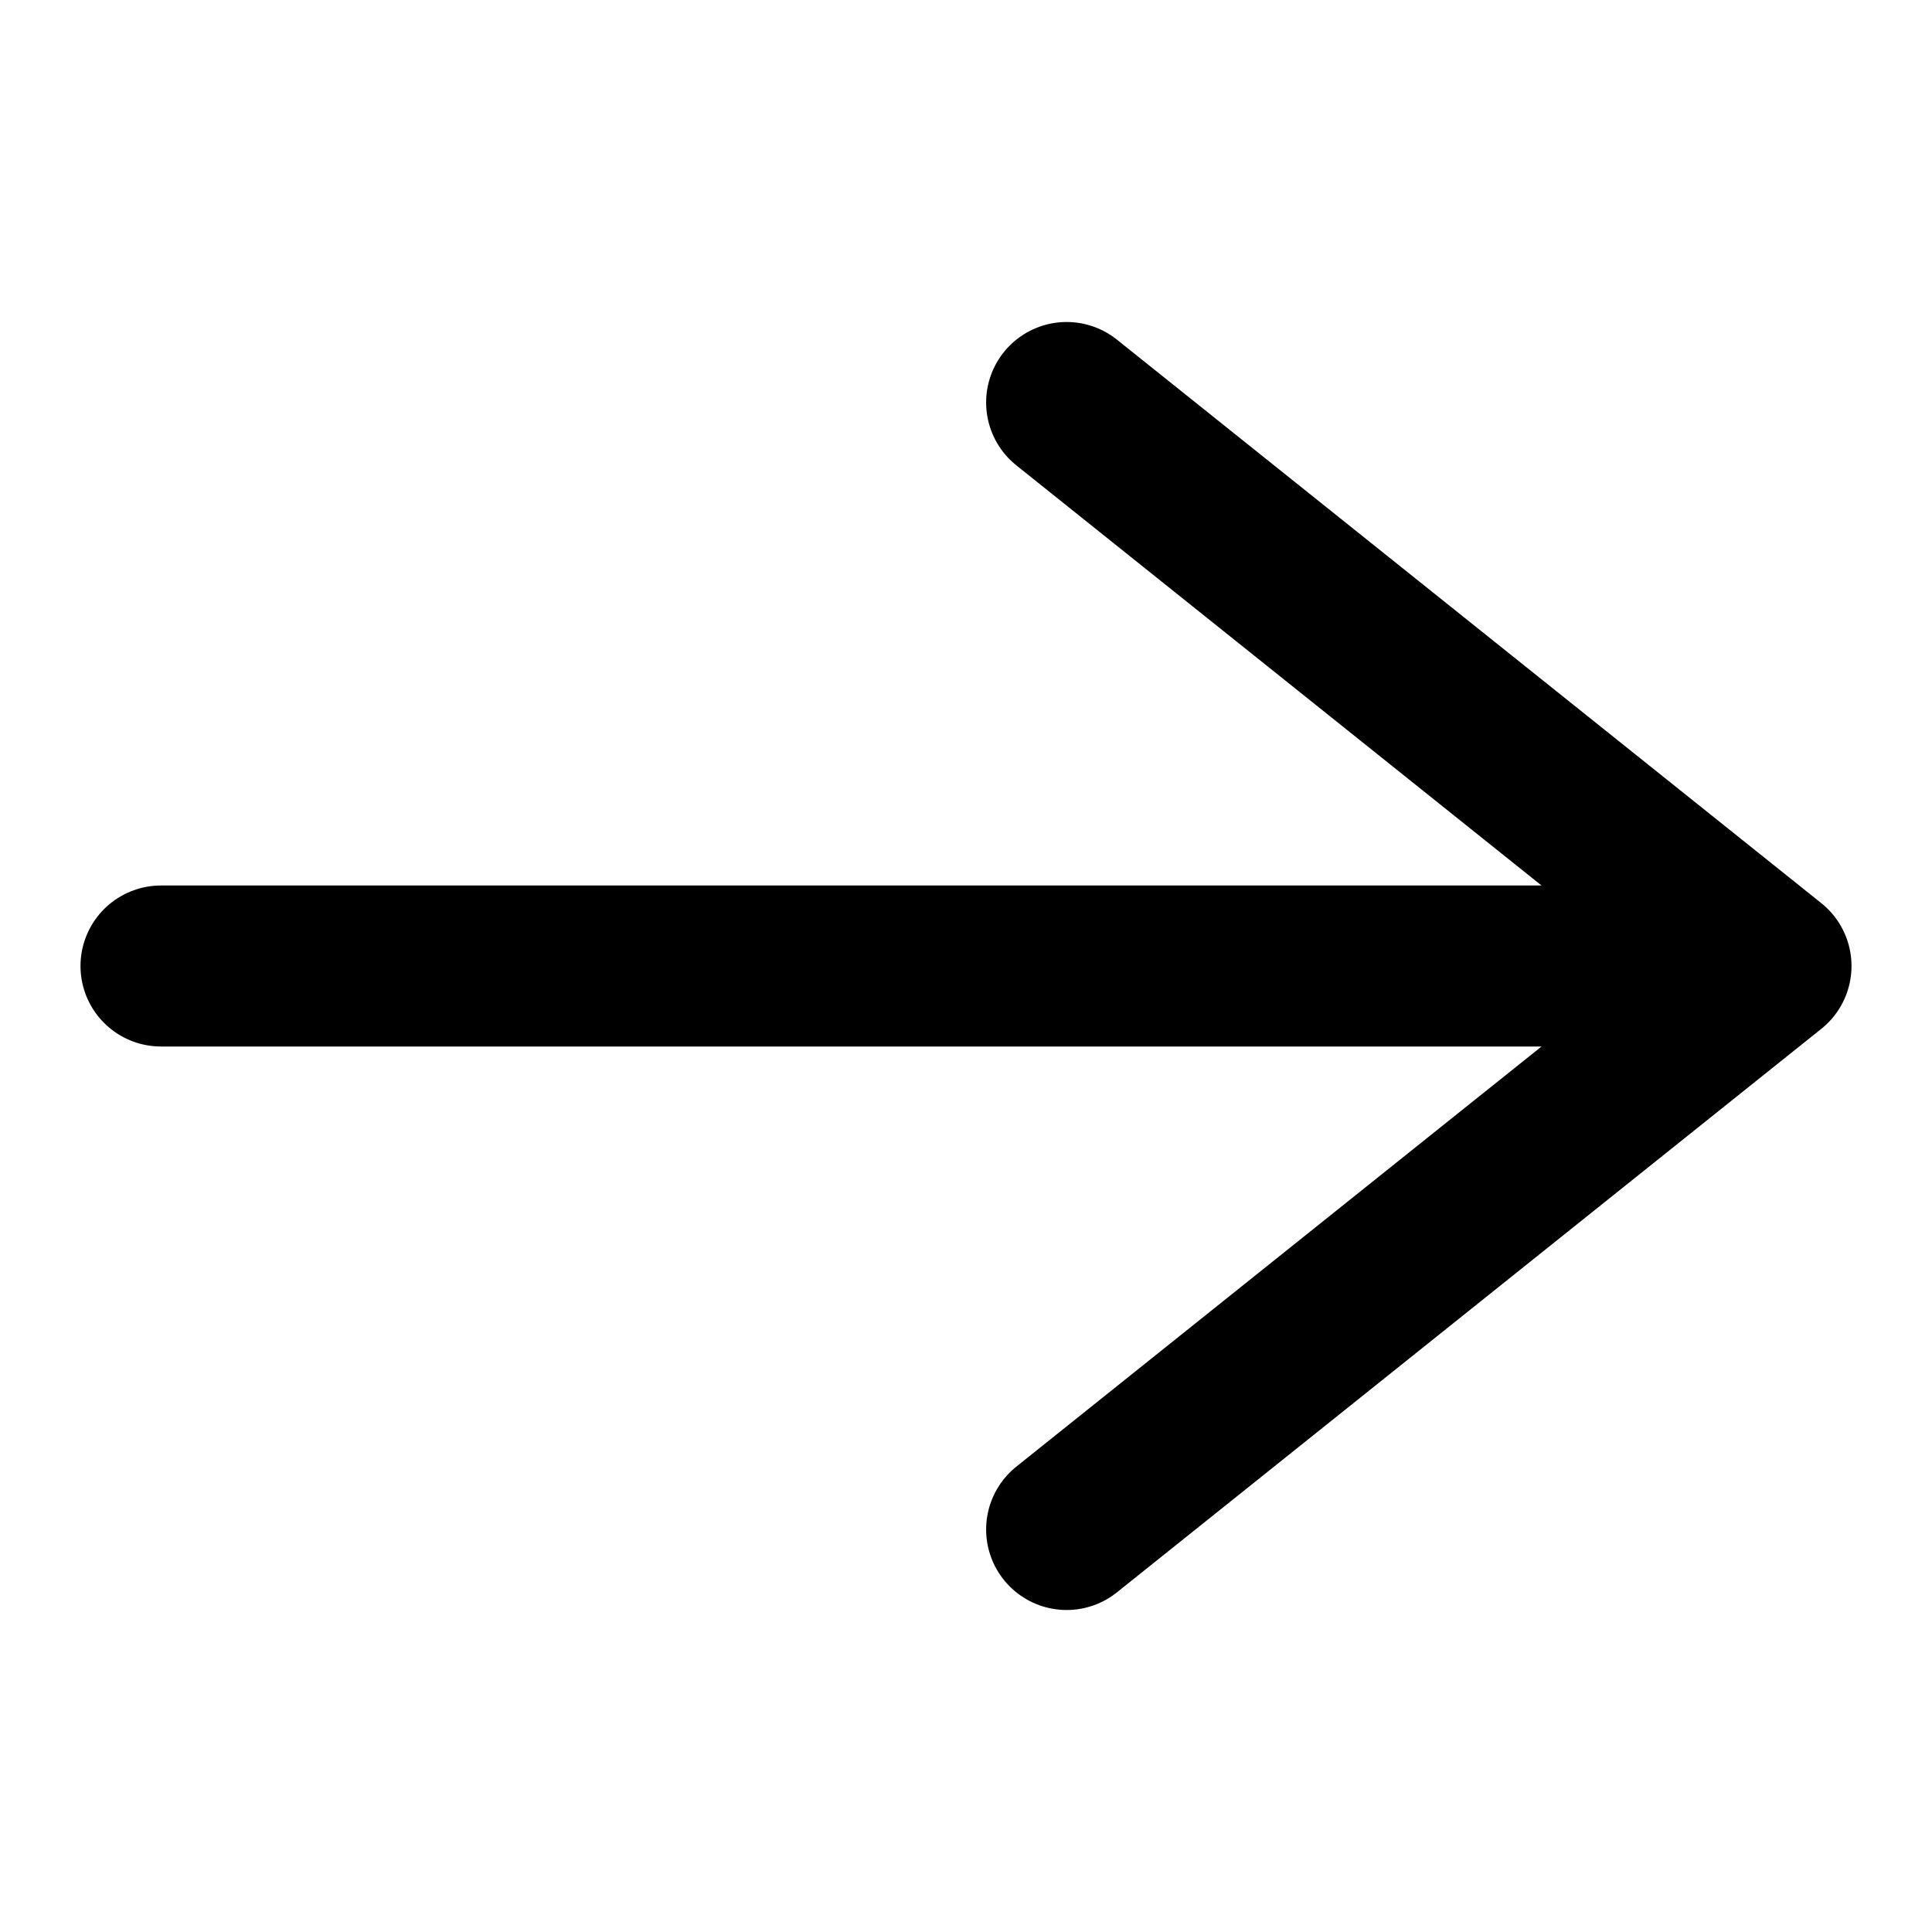
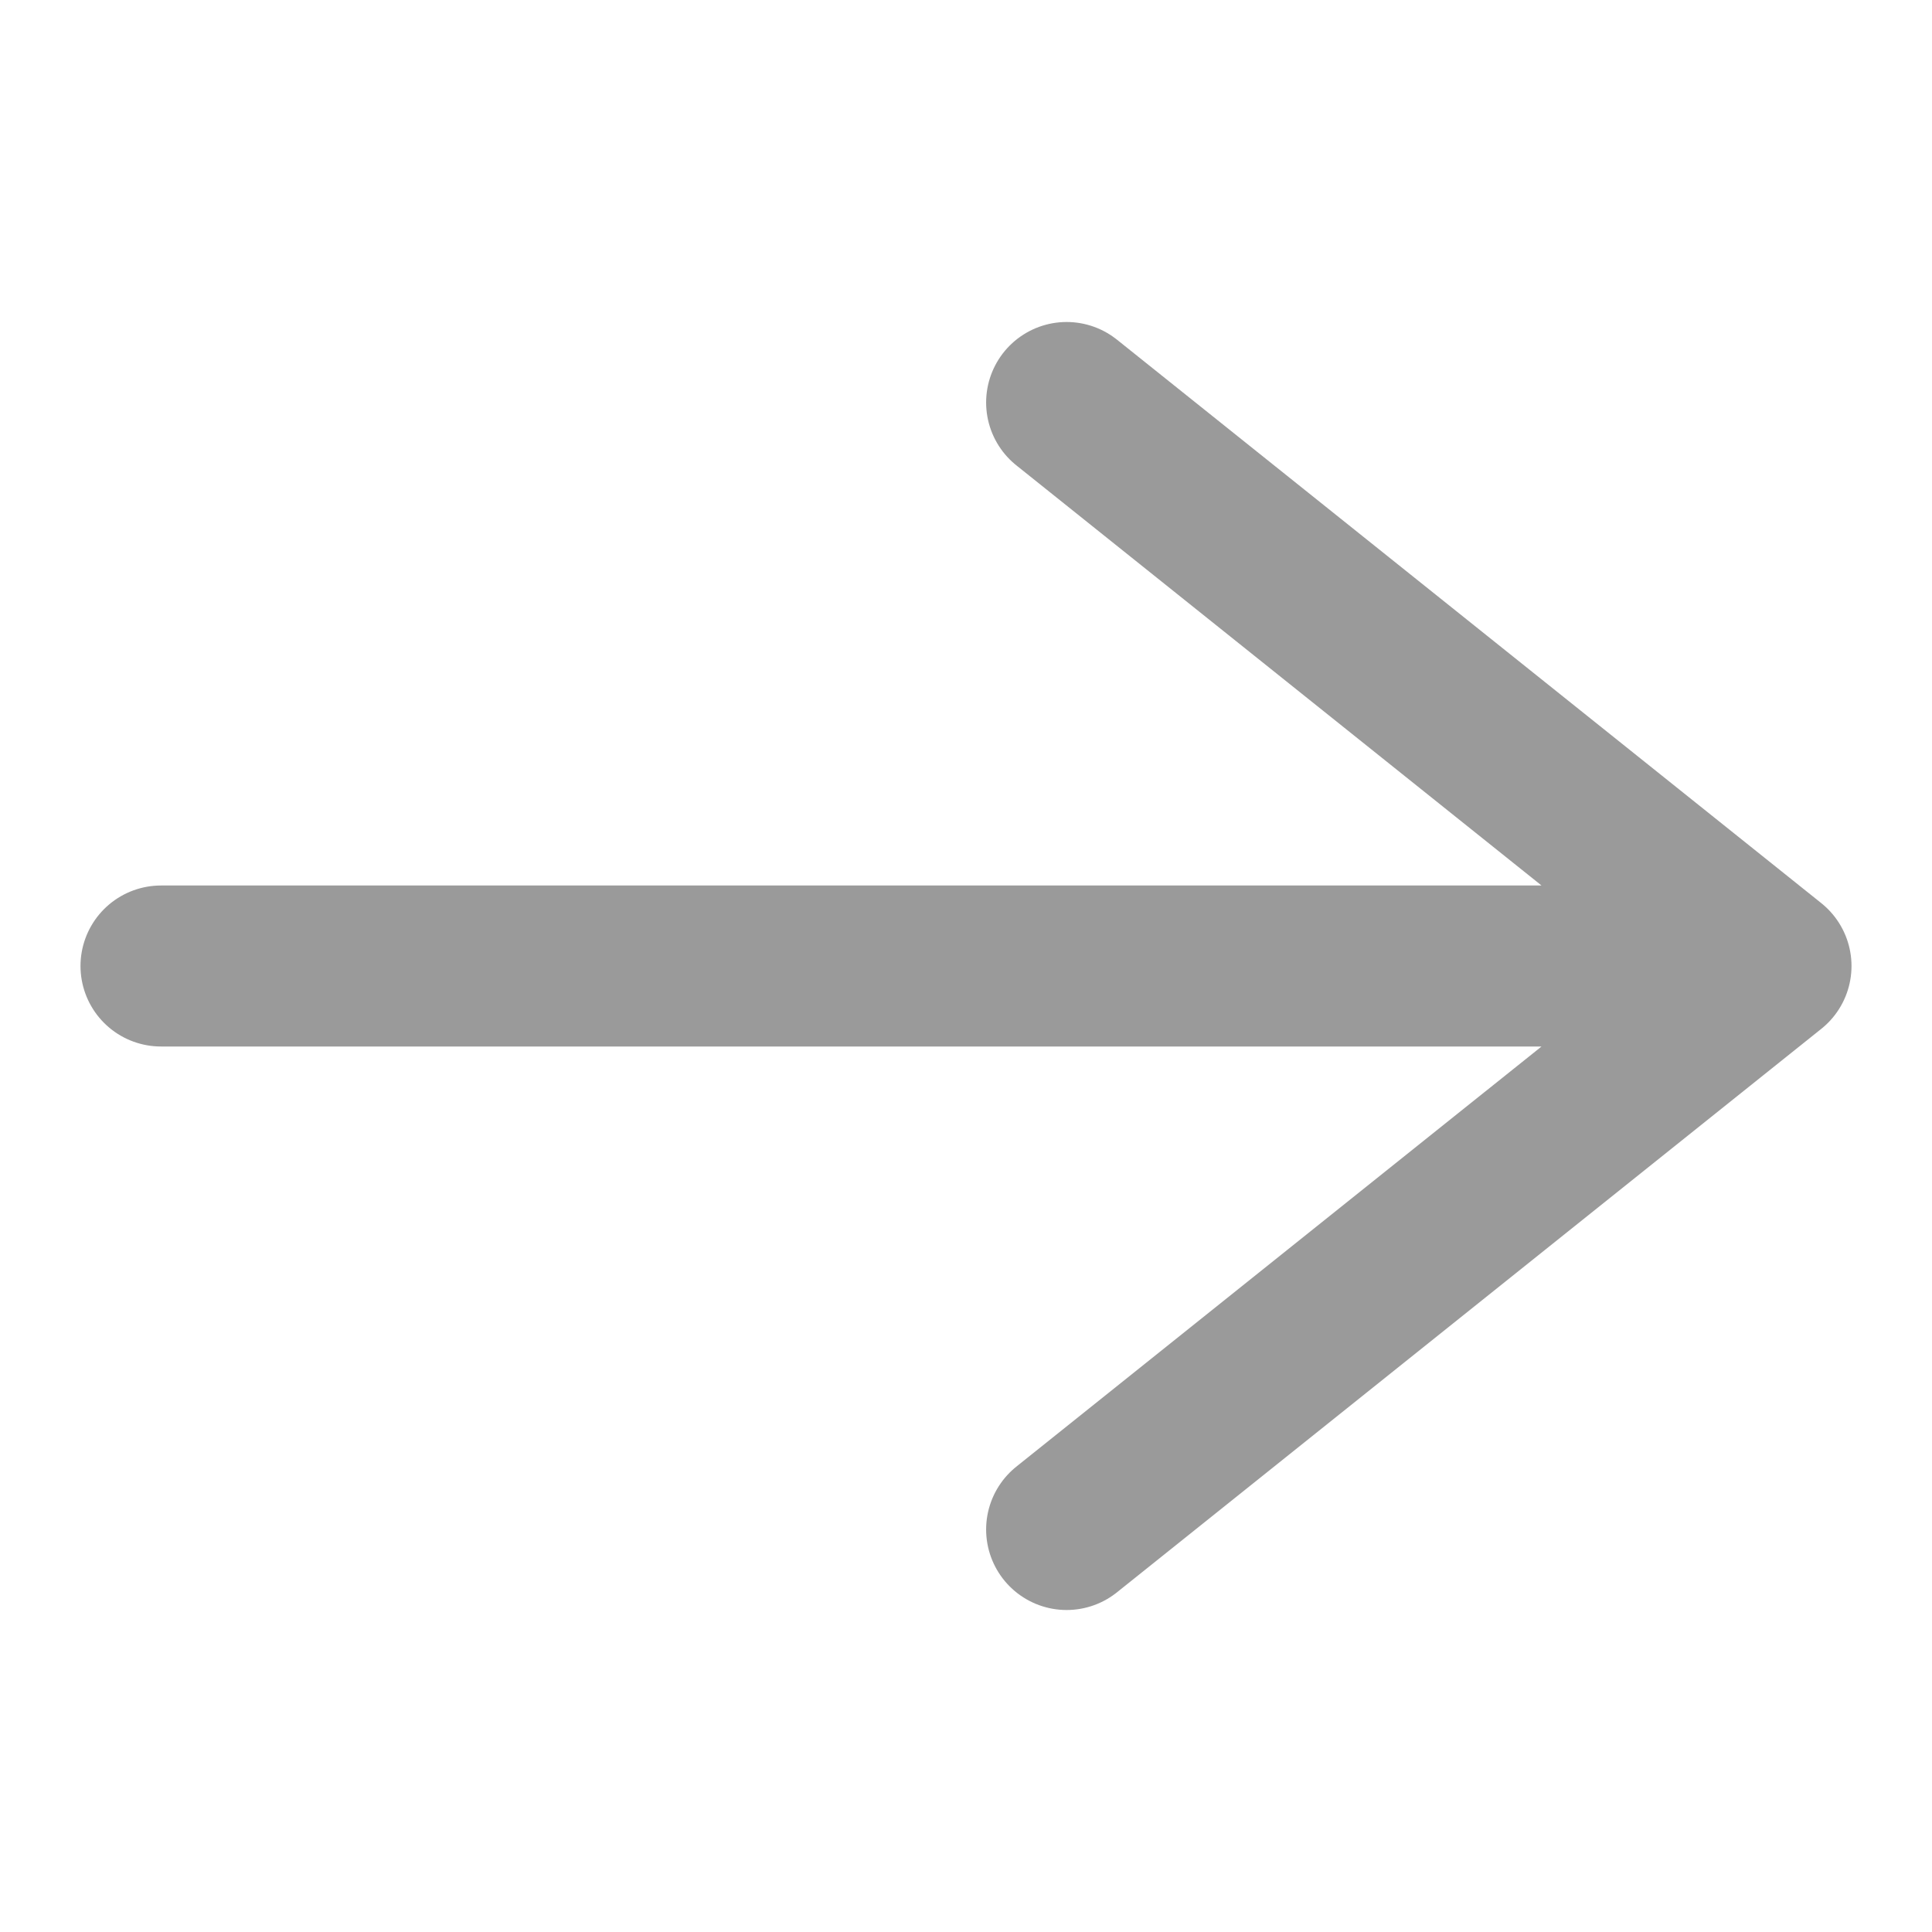
<svg xmlns="http://www.w3.org/2000/svg" width="24" height="24" viewBox="0 0 24 24" fill="none">
-   <path d="M13.25 5L22 12L13.25 19M22 12H2" stroke="black" stroke-width="2" stroke-linecap="round" stroke-linejoin="round" />
+   <path d="M13.25 5L22 12L13.25 19M22 12H2" stroke="#9a9a9a" stroke-width="2" stroke-linecap="round" stroke-linejoin="round" />
</svg>
